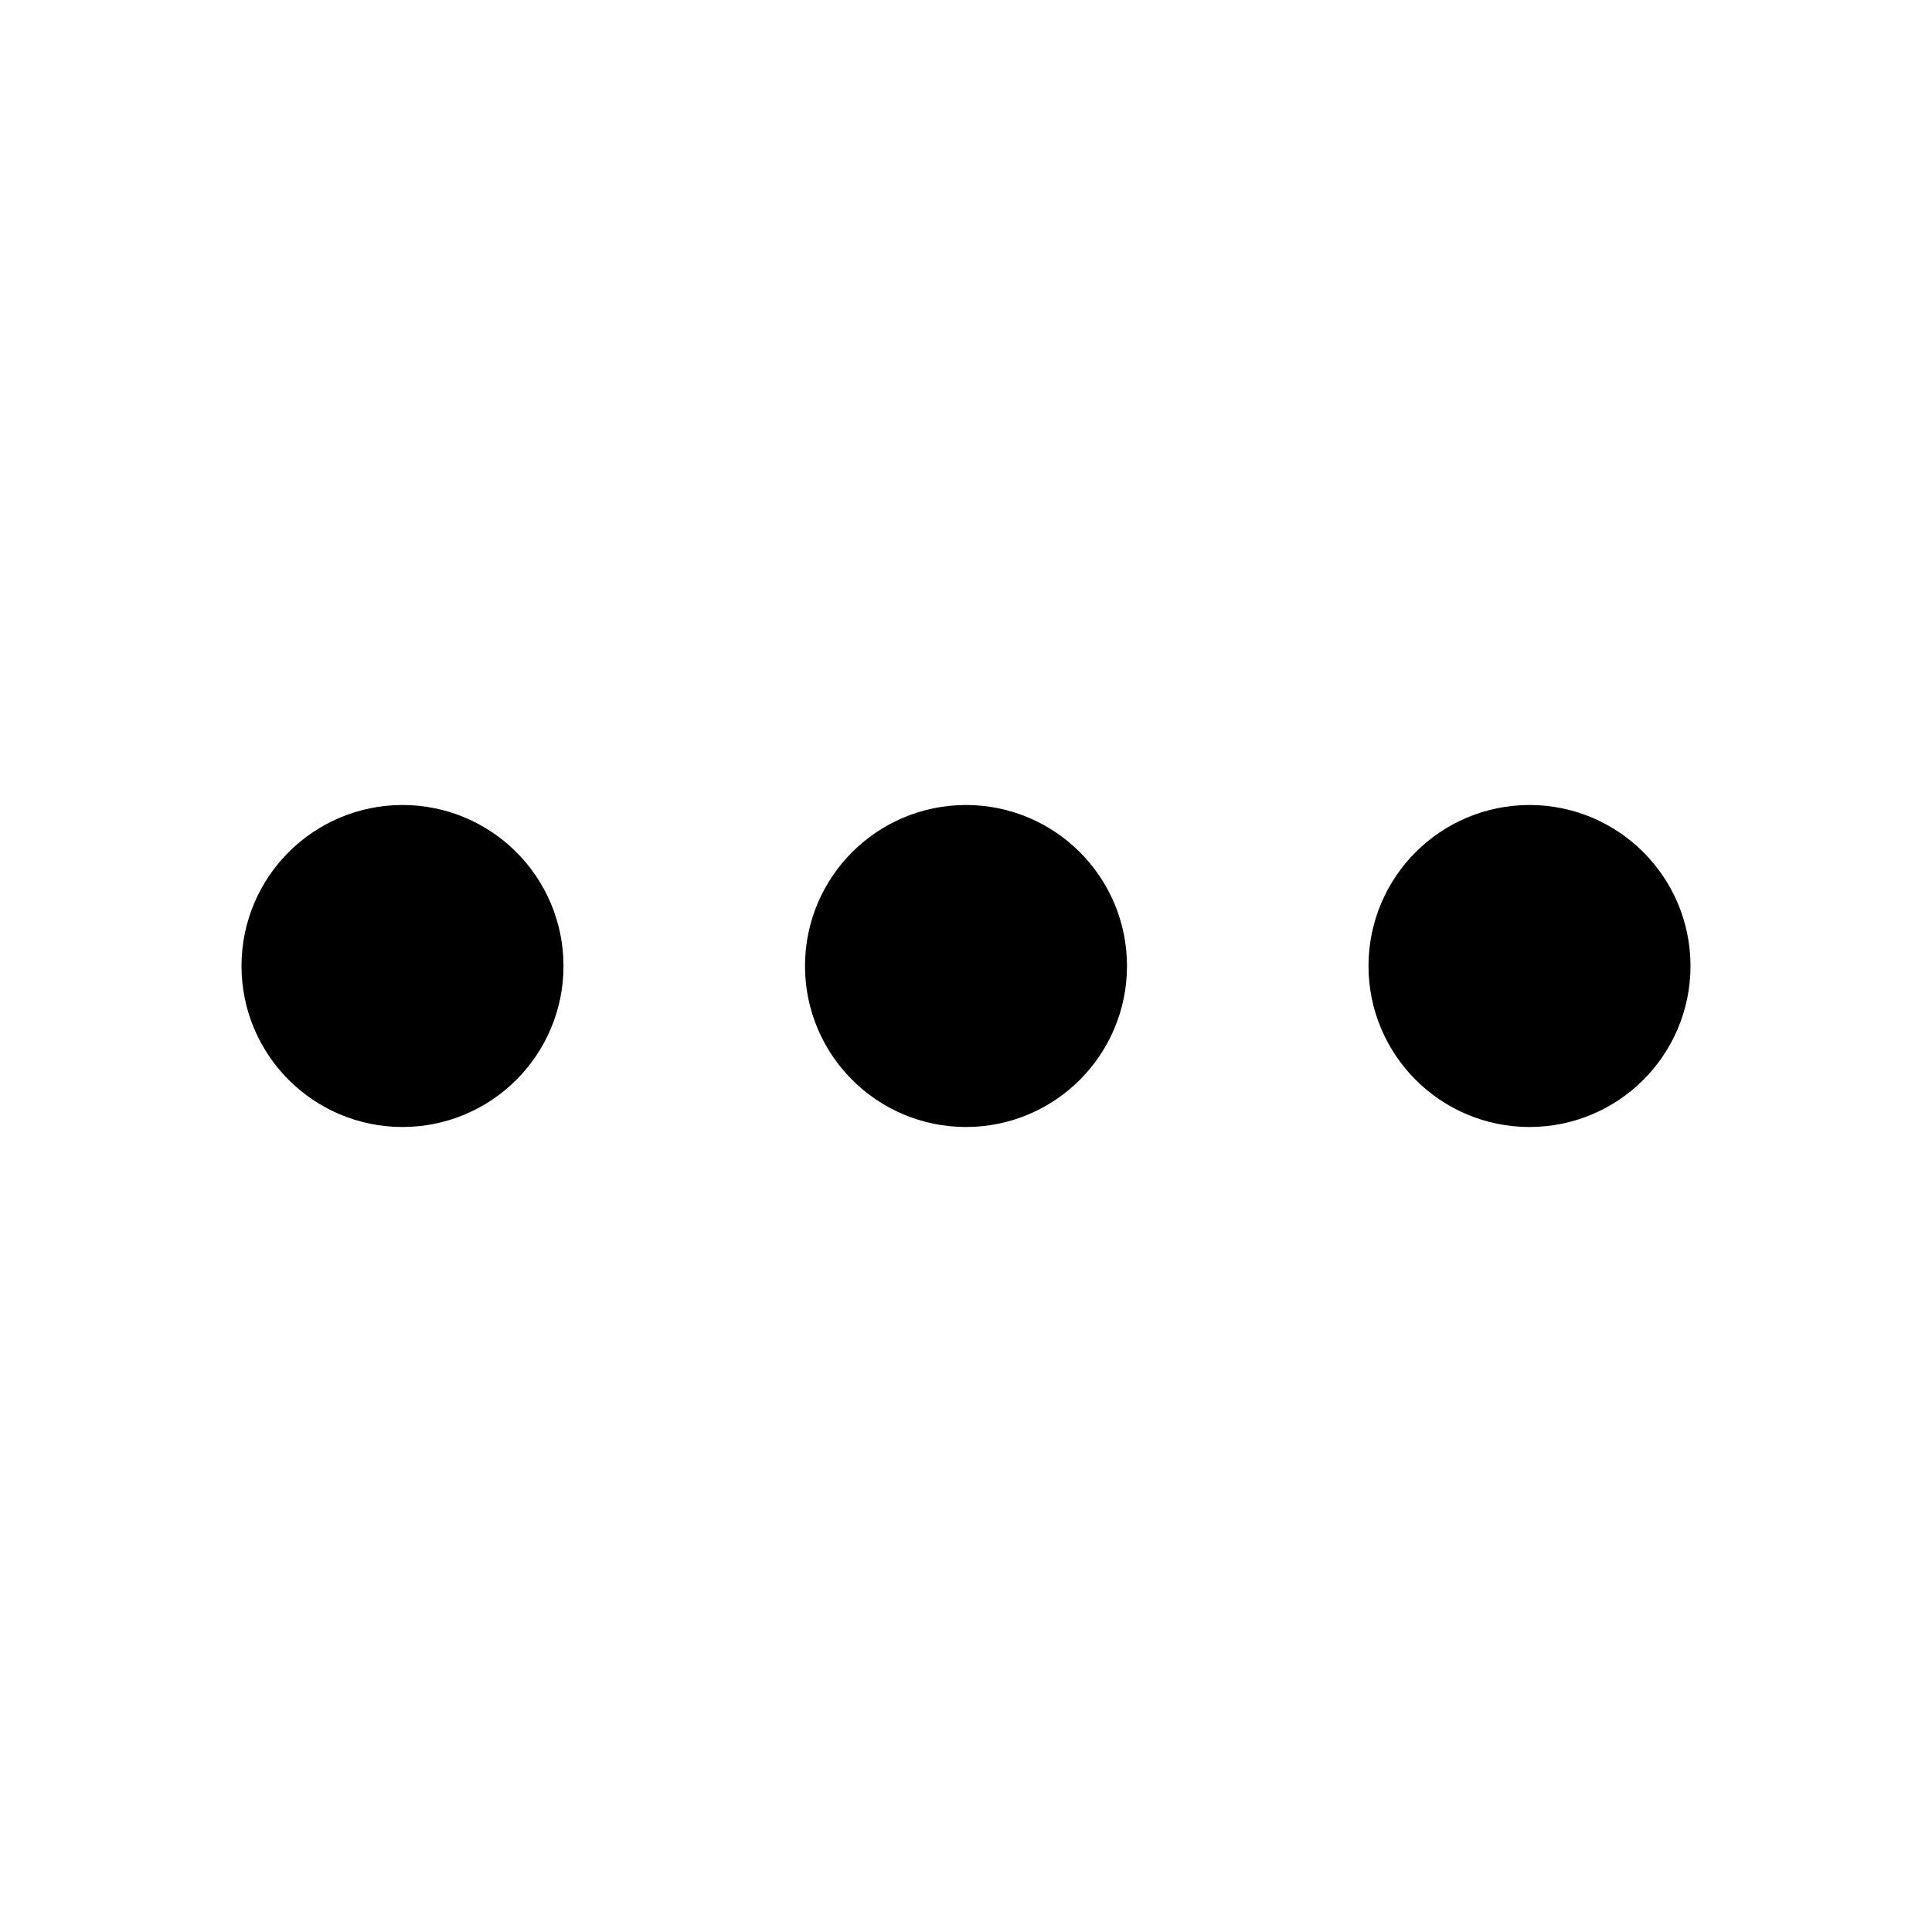
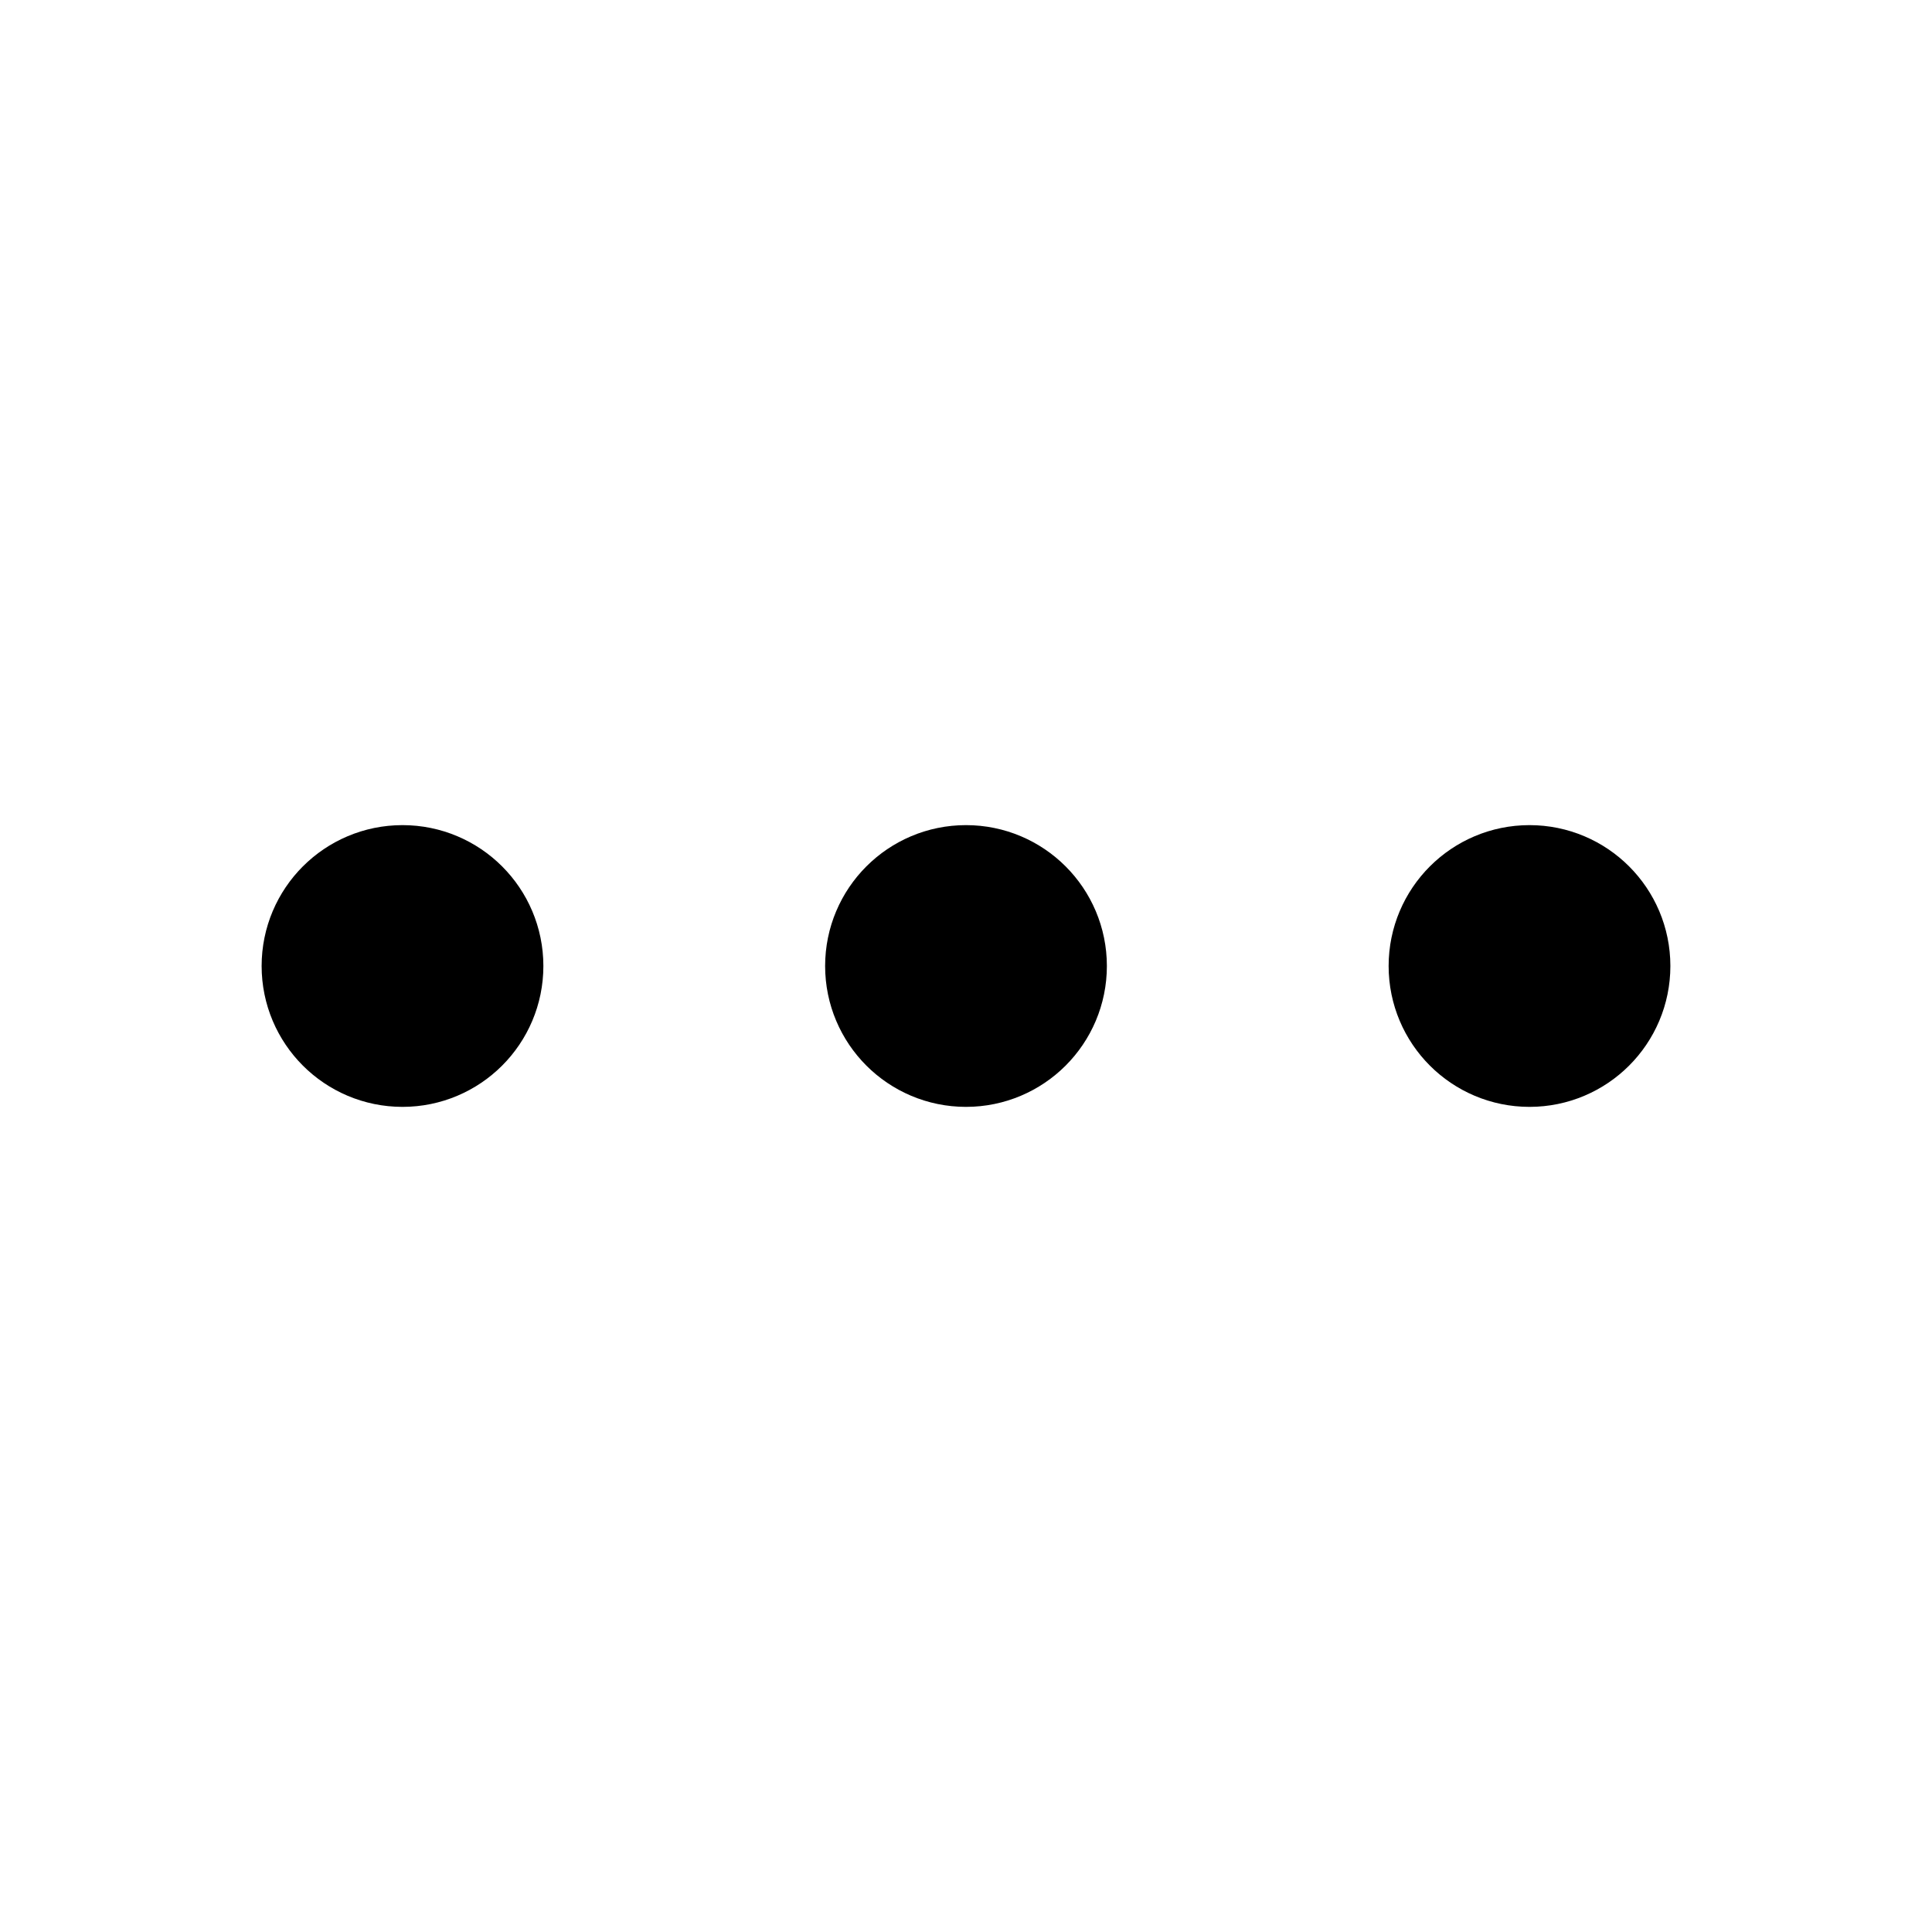
<svg xmlns="http://www.w3.org/2000/svg" fill="none" viewBox="0 0 24 24" stroke="currentColor">
-   <path stroke-linecap="round" stroke-linejoin="round" stroke-width="2" d="M5 12h.01M12 12h.01M19 12h.01M6 12a1 1 0 11-2 0 1 1 0 012 0zm7 0a1 1 0 11-2 0 1 1 0 012 0zm7 0a1 1 0 11-2 0 1 1 0 012 0z" />
+   <path stroke-linecap="round" stroke-linejoin="round" stroke-width="1.5" d="M5 12h.01M12 12h.01M19 12h.01M6 12a1 1 0 11-2 0 1 1 0 012 0zm7 0a1 1 0 11-2 0 1 1 0 012 0zm7 0a1 1 0 11-2 0 1 1 0 012 0z" />
</svg>
